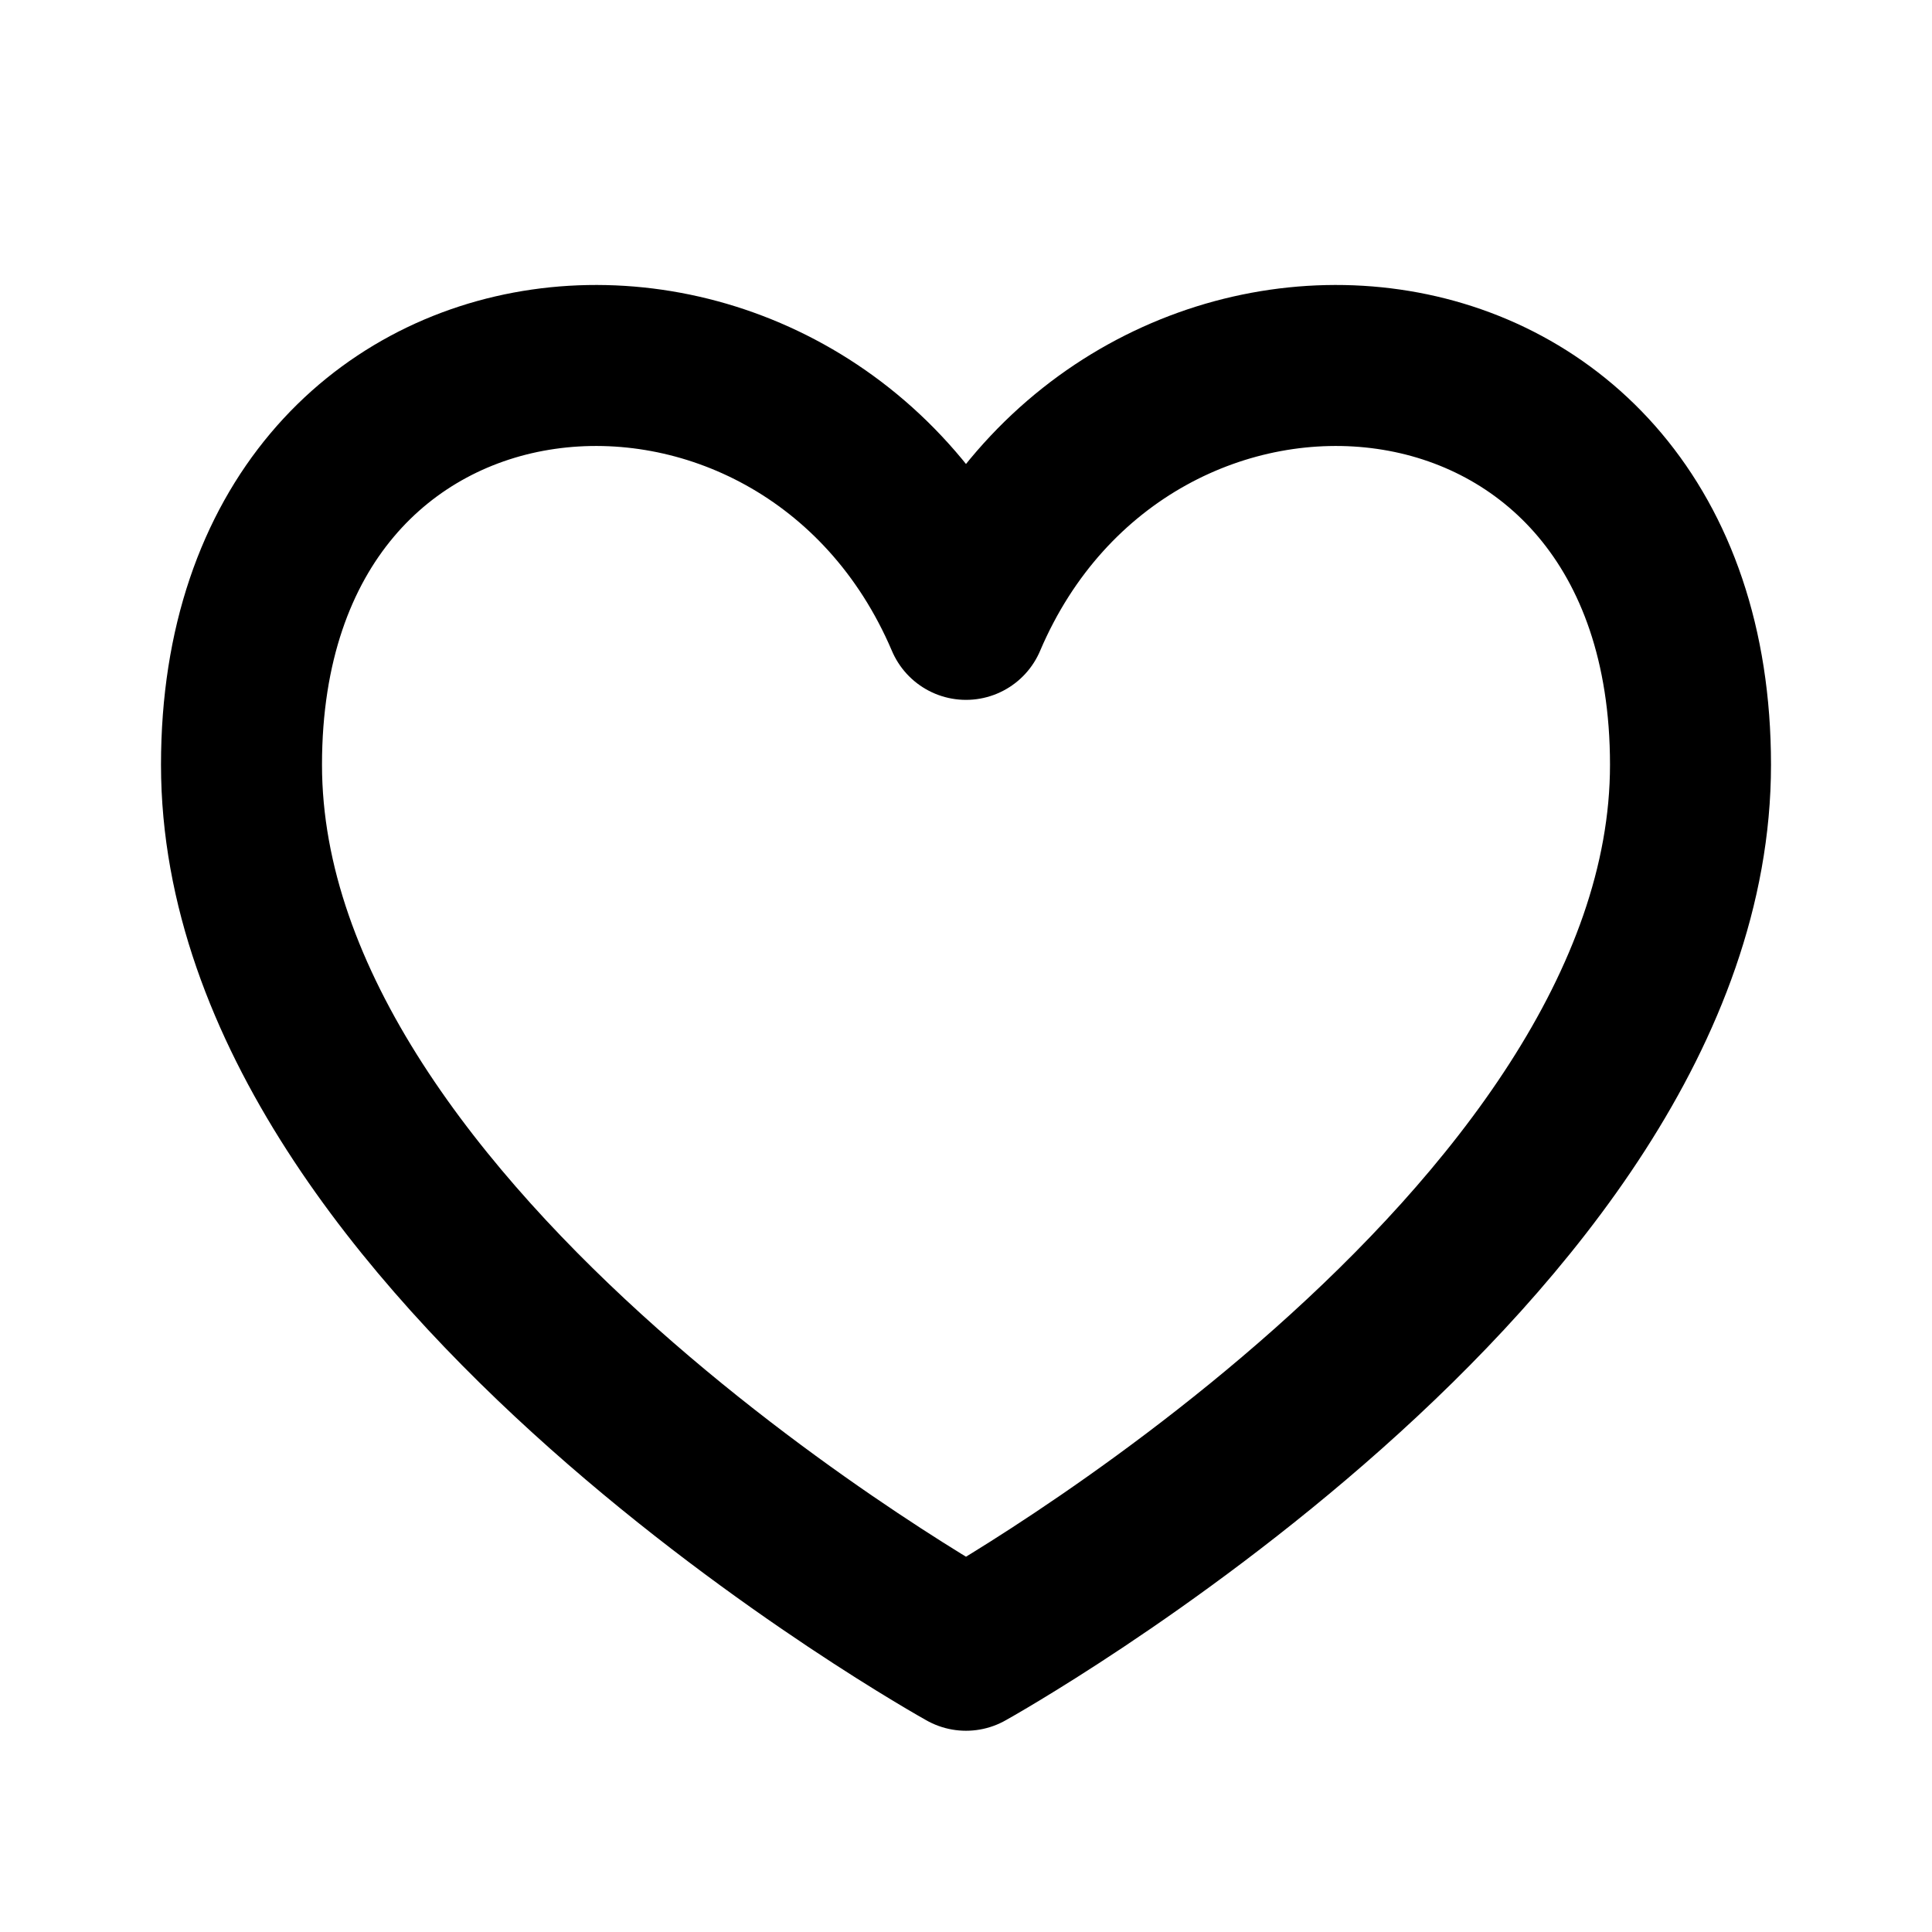
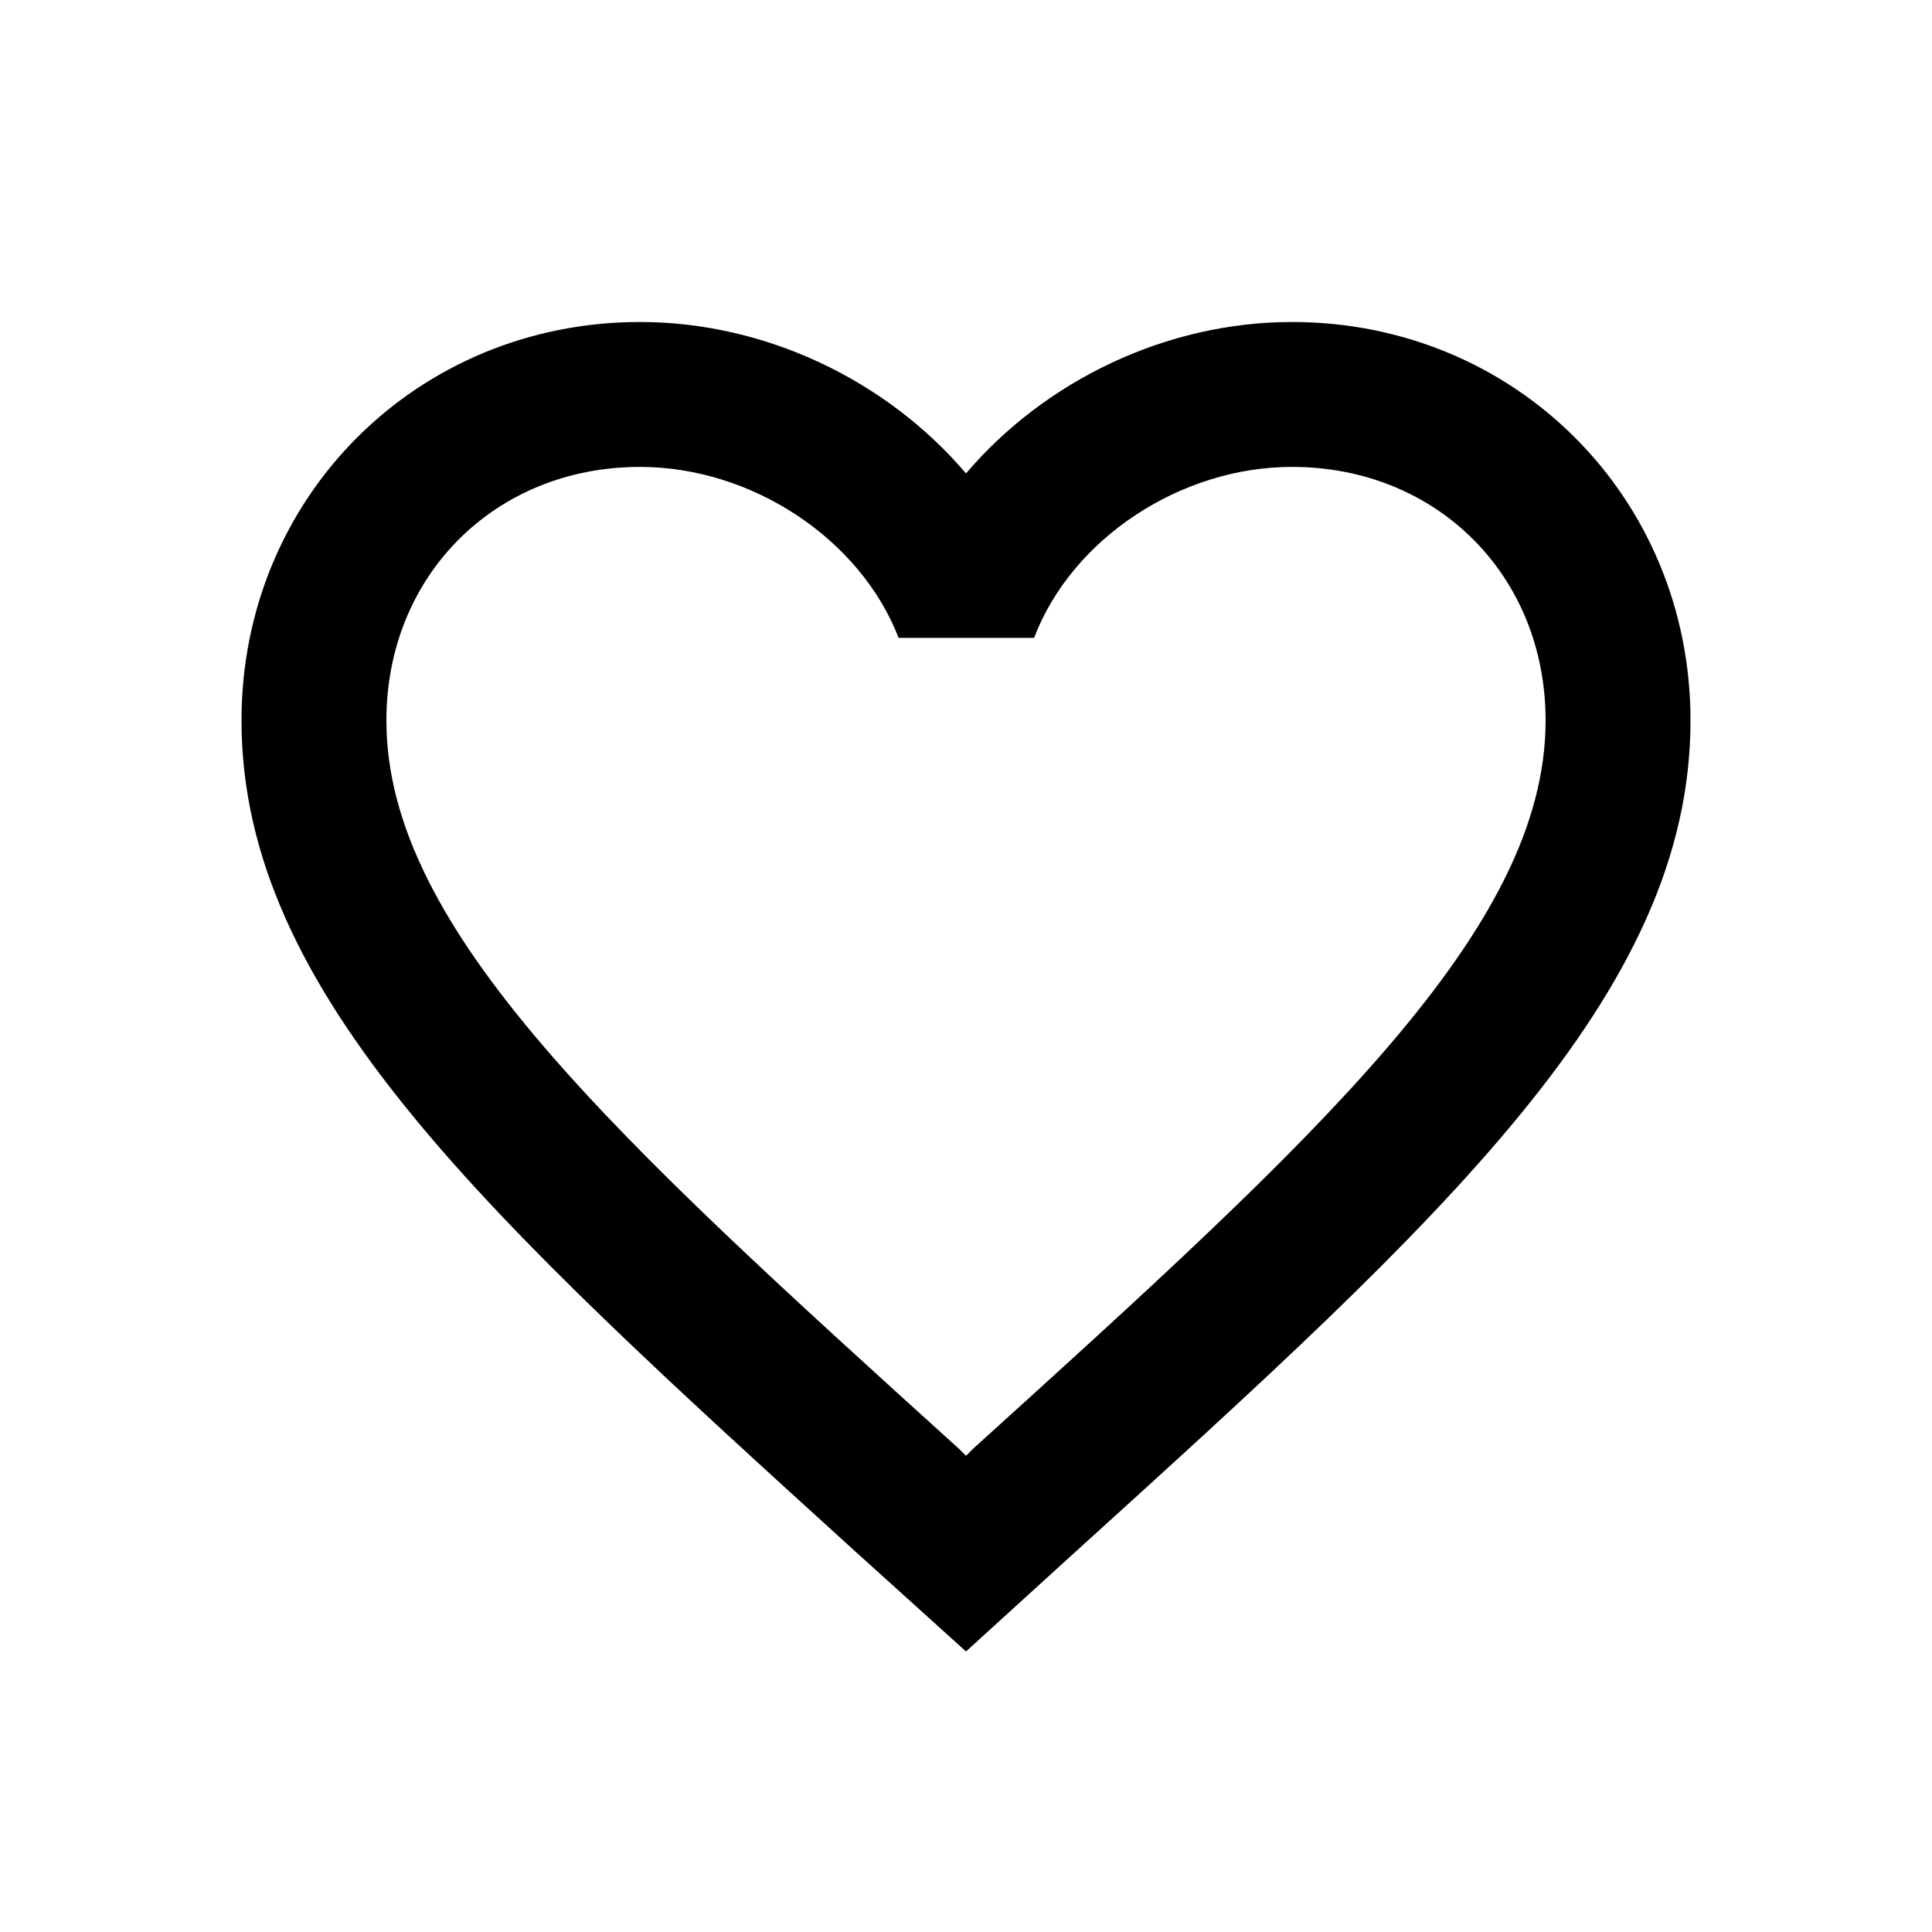
<svg xmlns="http://www.w3.org/2000/svg" width="800px" height="800px" viewBox="0 0 24 24" fill="none">
-   <g id="Interface / Heart_01">
-     <path id="Vector" d="M12 7.694C10 3 3 3.5 3 9.5C3 15.5 12 20.5 12 20.5C12 20.5 21 15.5 21 9.5C21 3.5 14 3 12 7.694Z" stroke="#000000" stroke-width="2" stroke-linecap="round" stroke-linejoin="round" />
-   </g>
+   <path fill-rule="evenodd" clip-rule="evenodd" d="M12 5.881C12.981 4.729 14.484 4 16.05 4C18.822 4 21 6.178 21 8.95C21 12.349 17.945 15.12 13.316 19.317L13.305 19.327L12 20.515L10.695 19.336L10.659 19.304C6.044 15.11 3 12.343 3 8.95C3 6.178 5.178 4 7.95 4C9.516 4 11.019 4.729 12 5.881ZM12 18.085L12.09 17.995C16.374 14.116 19.2 11.551 19.2 8.95C19.2 7.15 17.85 5.8 16.05 5.8C14.664 5.8 13.314 6.691 12.846 7.924H11.163C10.686 6.691 9.336 5.8 7.95 5.8C6.15 5.8 4.8 7.15 4.8 8.95C4.8 11.551 7.626 14.116 11.91 17.995L12 18.085Z" fill="#000000" />
</svg>
